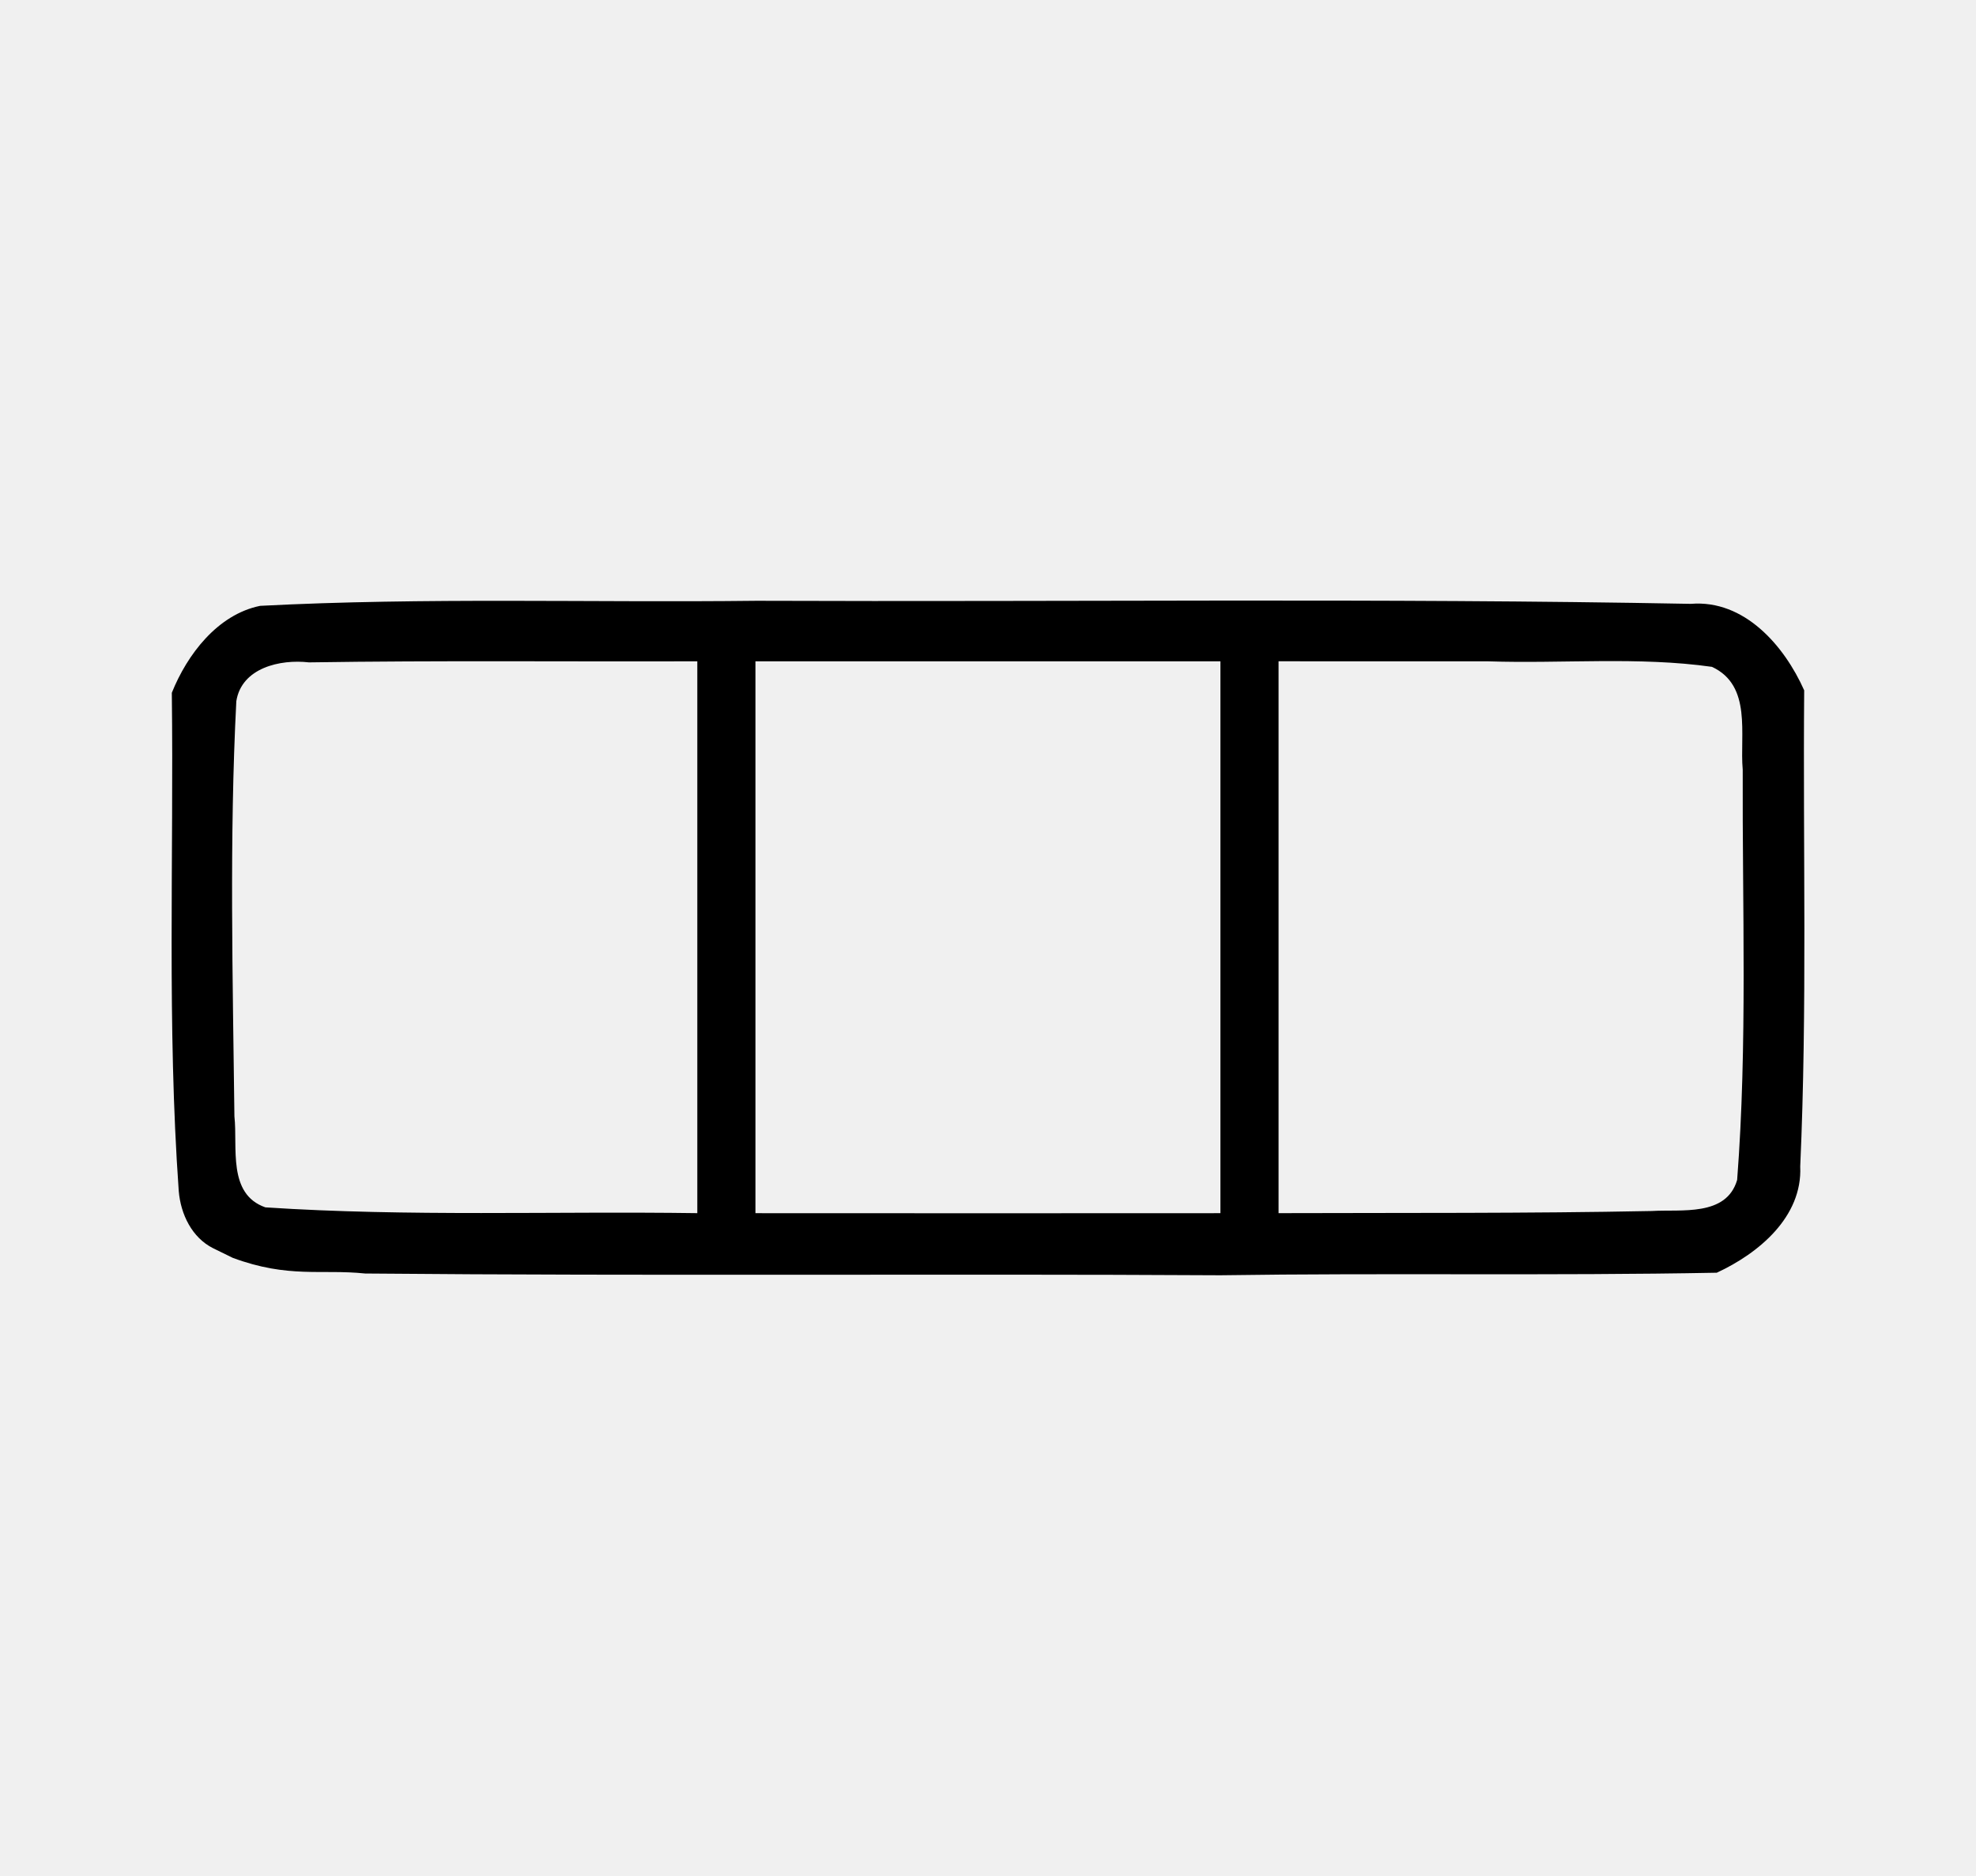
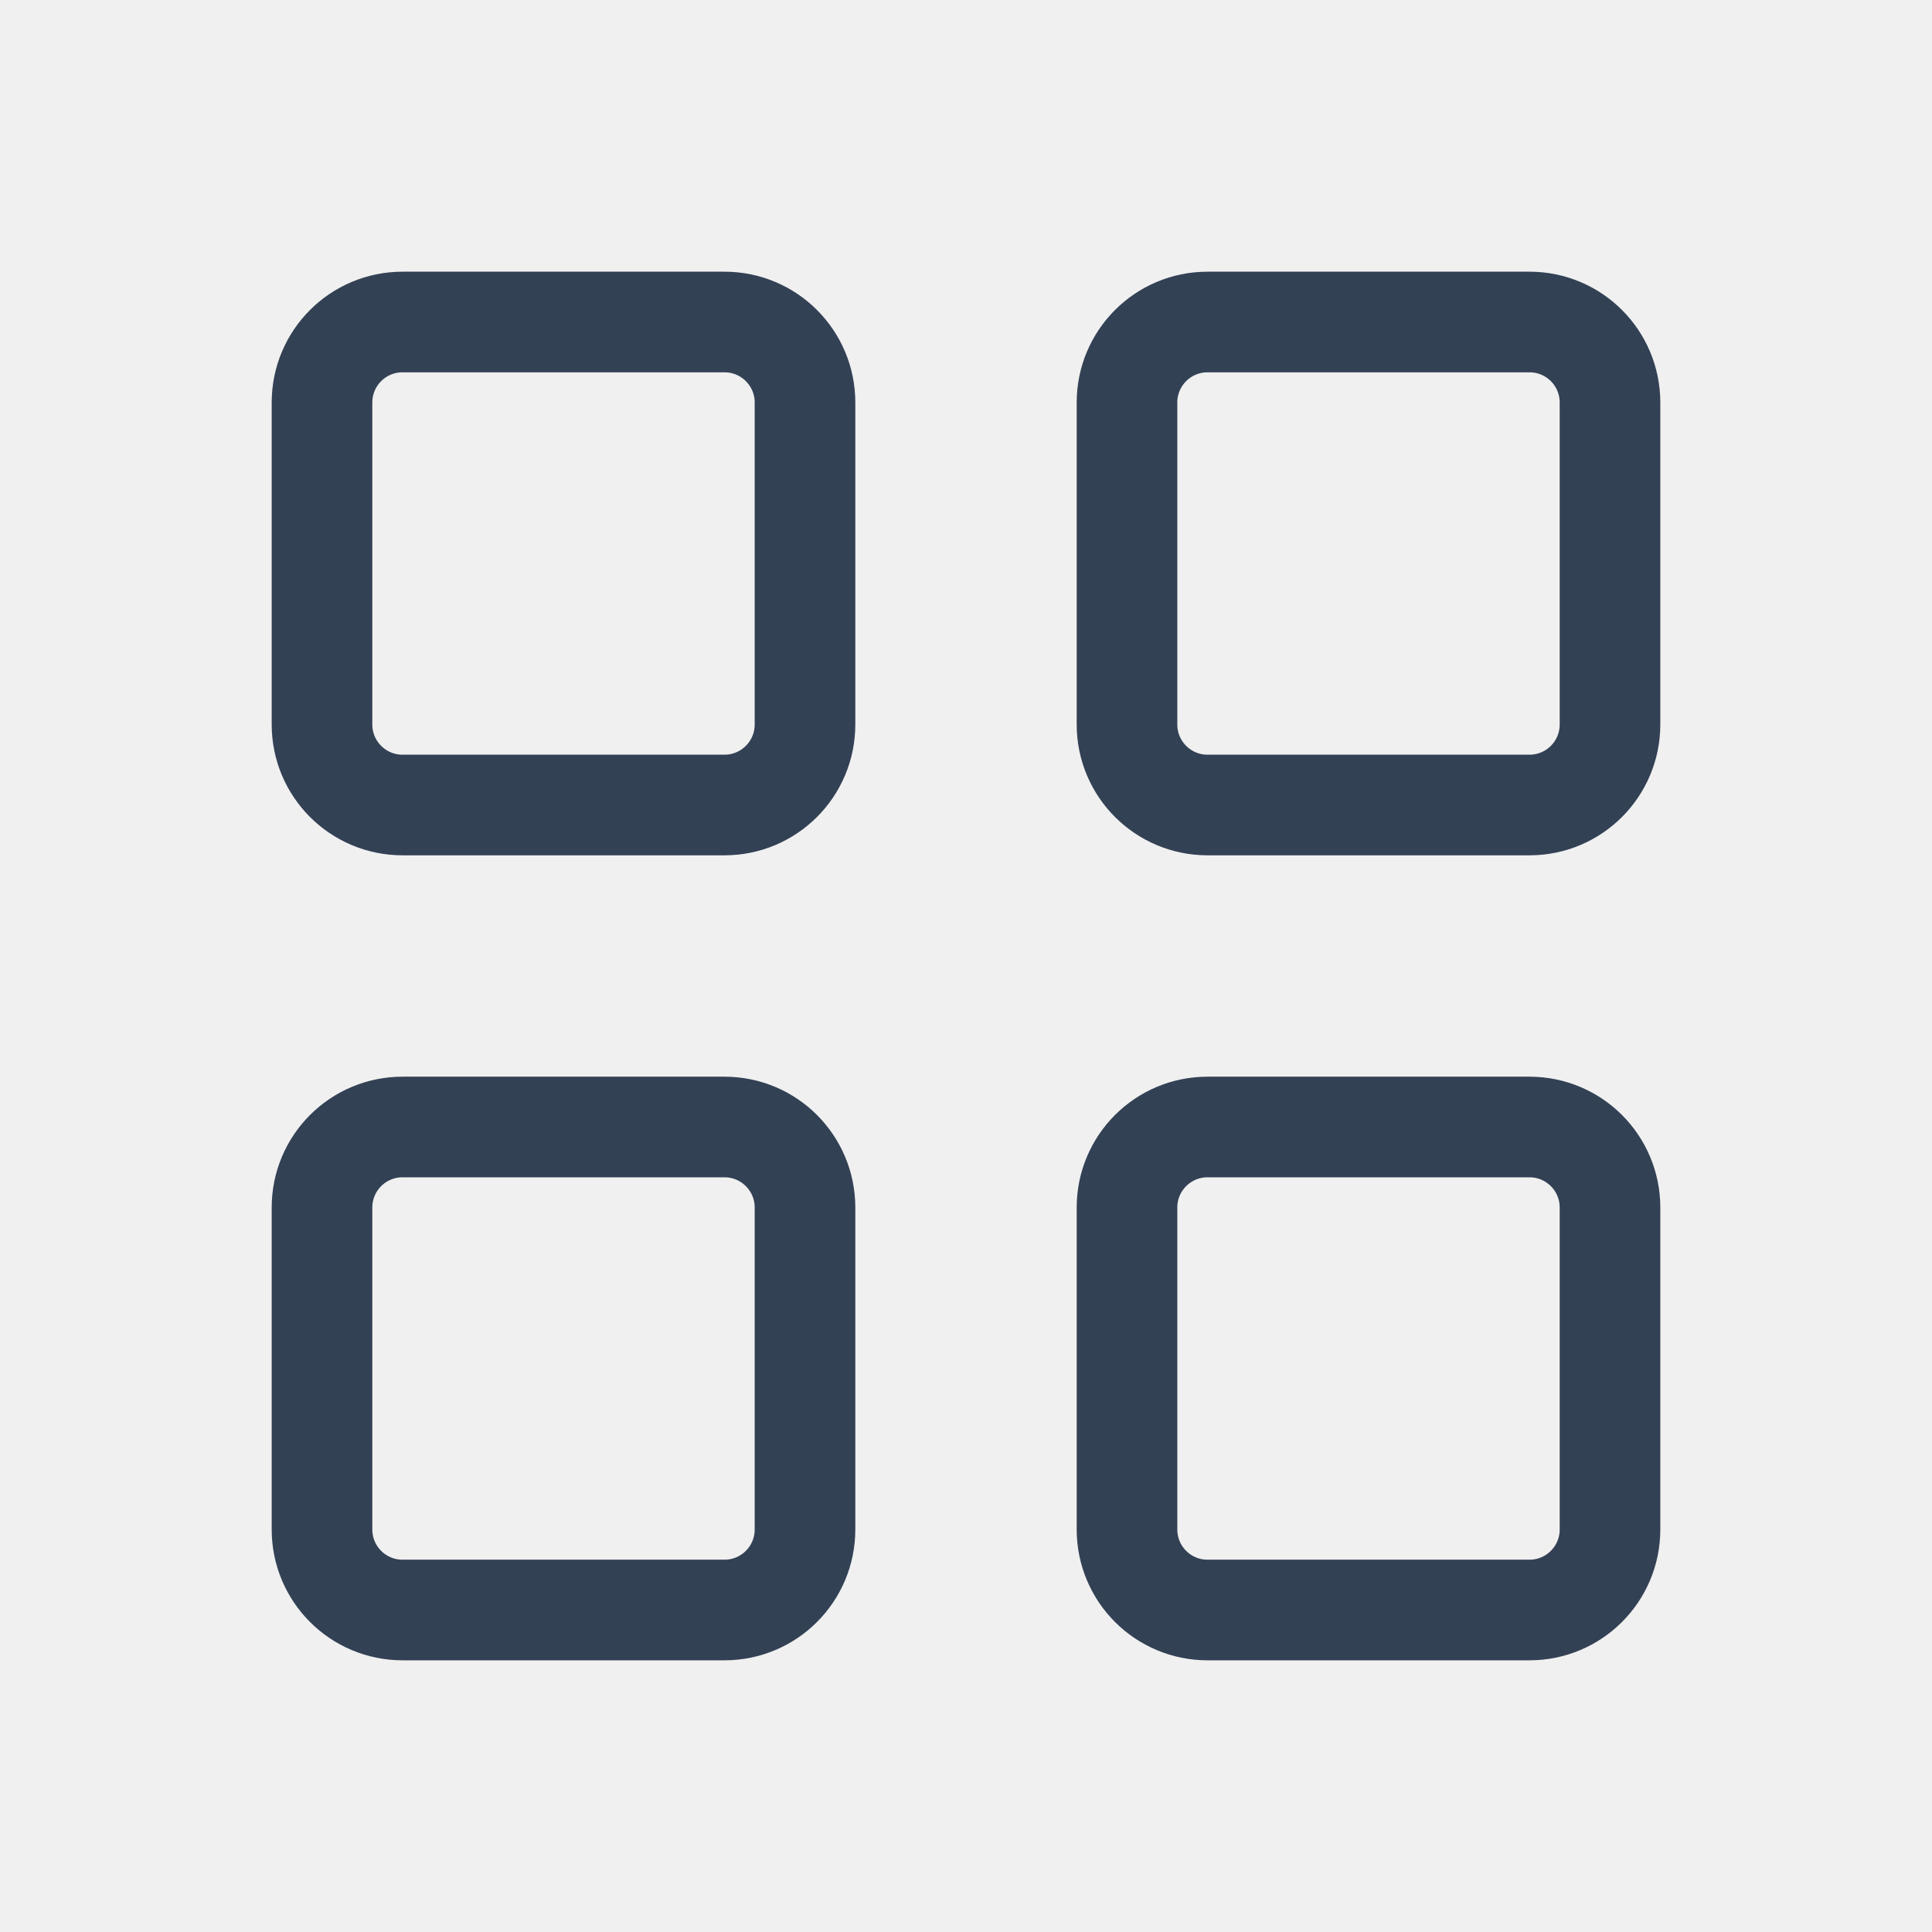
- <svg xmlns="http://www.w3.org/2000/svg" width="115.134mm" height="109.321mm" viewBox="0 0 407.957 387.358" id="svg2" version="1.1">
-   <defs id="defs4" />
-   <g id="layer1" transform="translate(-1617.614,-733.7106)">
-     <rect style="opacity:0;fill:#ffffff;fill-opacity:1;stroke:none;stroke-width:20;stroke-linecap:round;stroke-miterlimit:4;stroke-dasharray:none;stroke-opacity:1" id="rect4634" width="417.698" height="307.086" x="1581.85" y="992.882" />
-     <rect style="opacity:0;fill:#ffffff;fill-opacity:1;stroke:none;stroke-width:20;stroke-linecap:round;stroke-miterlimit:4;stroke-dasharray:none;stroke-opacity:1" id="rect4636" width="582.143" height="339.286" x="1523.015" y="981.982" />
-     <path style="fill:#000000" d="m 1773.822,857.774 c -34.158,0.402 -68.383,-0.731 -102.502,1.043 -8.818,1.799 -15.076,10.086 -18.232,17.951 0.42,34.282 -1.004,68.66 1.428,102.879 0.402,4.87 2.769,9.64 7.062,11.805 l 4.102,2.01 c 11.572,4.276 18.278,2.283 27.328,3.229 58.965,0.533 117.799,0.027 176.571,0.362 33.859,-0.504 68.435,0.124 102.471,-0.525 8.613,-3.978 17.706,-11.509 17.232,-21.934 1.468,-32.751 0.541,-65.558 0.816,-98.332 -4.091,-9.196 -12.344,-18.762 -23.398,-17.857 -64.274,-1.208 -128.592,-0.383 -192.877,-0.631 z m 151.004,12.5 c 15.416,0.511 31.103,-1.007 46.233,1.141 8.329,3.868 5.703,13.993 6.35,21.242 -0.106,28.206 0.996,56.82 -1.151,84.709 -2.227,7.628 -11.534,6.04 -17.607,6.419 -25.686,0.51 -51.381,0.359 -77.071,0.442 4e-4,-37.987 -5e-4,-75.974 0,-113.961 14.416,0.003 28.832,0.005 43.248,0.008 z m -163.248,59.494 0,54.459 c -29.71,-0.421 -59.583,0.752 -89.17,-1.195 -7.888,-2.751 -5.695,-12.446 -6.397,-18.779 -0.339,-28.551 -1.067,-57.397 0.393,-85.75 1.095,-6.901 9.081,-8.7 14.987,-8.012 26.636,-0.414 53.476,-0.131 80.187,-0.222 z m 60,-59.5 48,0 0,113.965 c -32,0.022 -64,0.022 -96,0 l 0,-113.965 z" id="path4601" />
+ <svg xmlns="http://www.w3.org/2000/svg" width="512" height="512" viewBox="0 0 24 24" role="img" aria-label="button group">
+   <g fill="none" stroke="#334155" stroke-width="1.25" stroke-linecap="round" stroke-linejoin="round">
+     <path d="M4 5a1 1 0 0 1 1 -1h4a1 1 0 0 1 1 1v4a1 1 0 0 1 -1 1h-4a1 1 0 0 1 -1 -1l0 -4" />
+     <path d="M14 5a1 1 0 0 1 1 -1h4a1 1 0 0 1 1 1v4a1 1 0 0 1 -1 1h-4a1 1 0 0 1 -1 -1l0 -4" />
+     <path d="M4 15a1 1 0 0 1 1 -1h4a1 1 0 0 1 1 1v4a1 1 0 0 1 -1 1h-4a1 1 0 0 1 -1 -1l0 -4" />
+     <path d="M14 15a1 1 0 0 1 1 -1h4a1 1 0 0 1 1 1v4a1 1 0 0 1 -1 1h-4a1 1 0 0 1 -1 -1l0 -4" />
  </g>
</svg>
